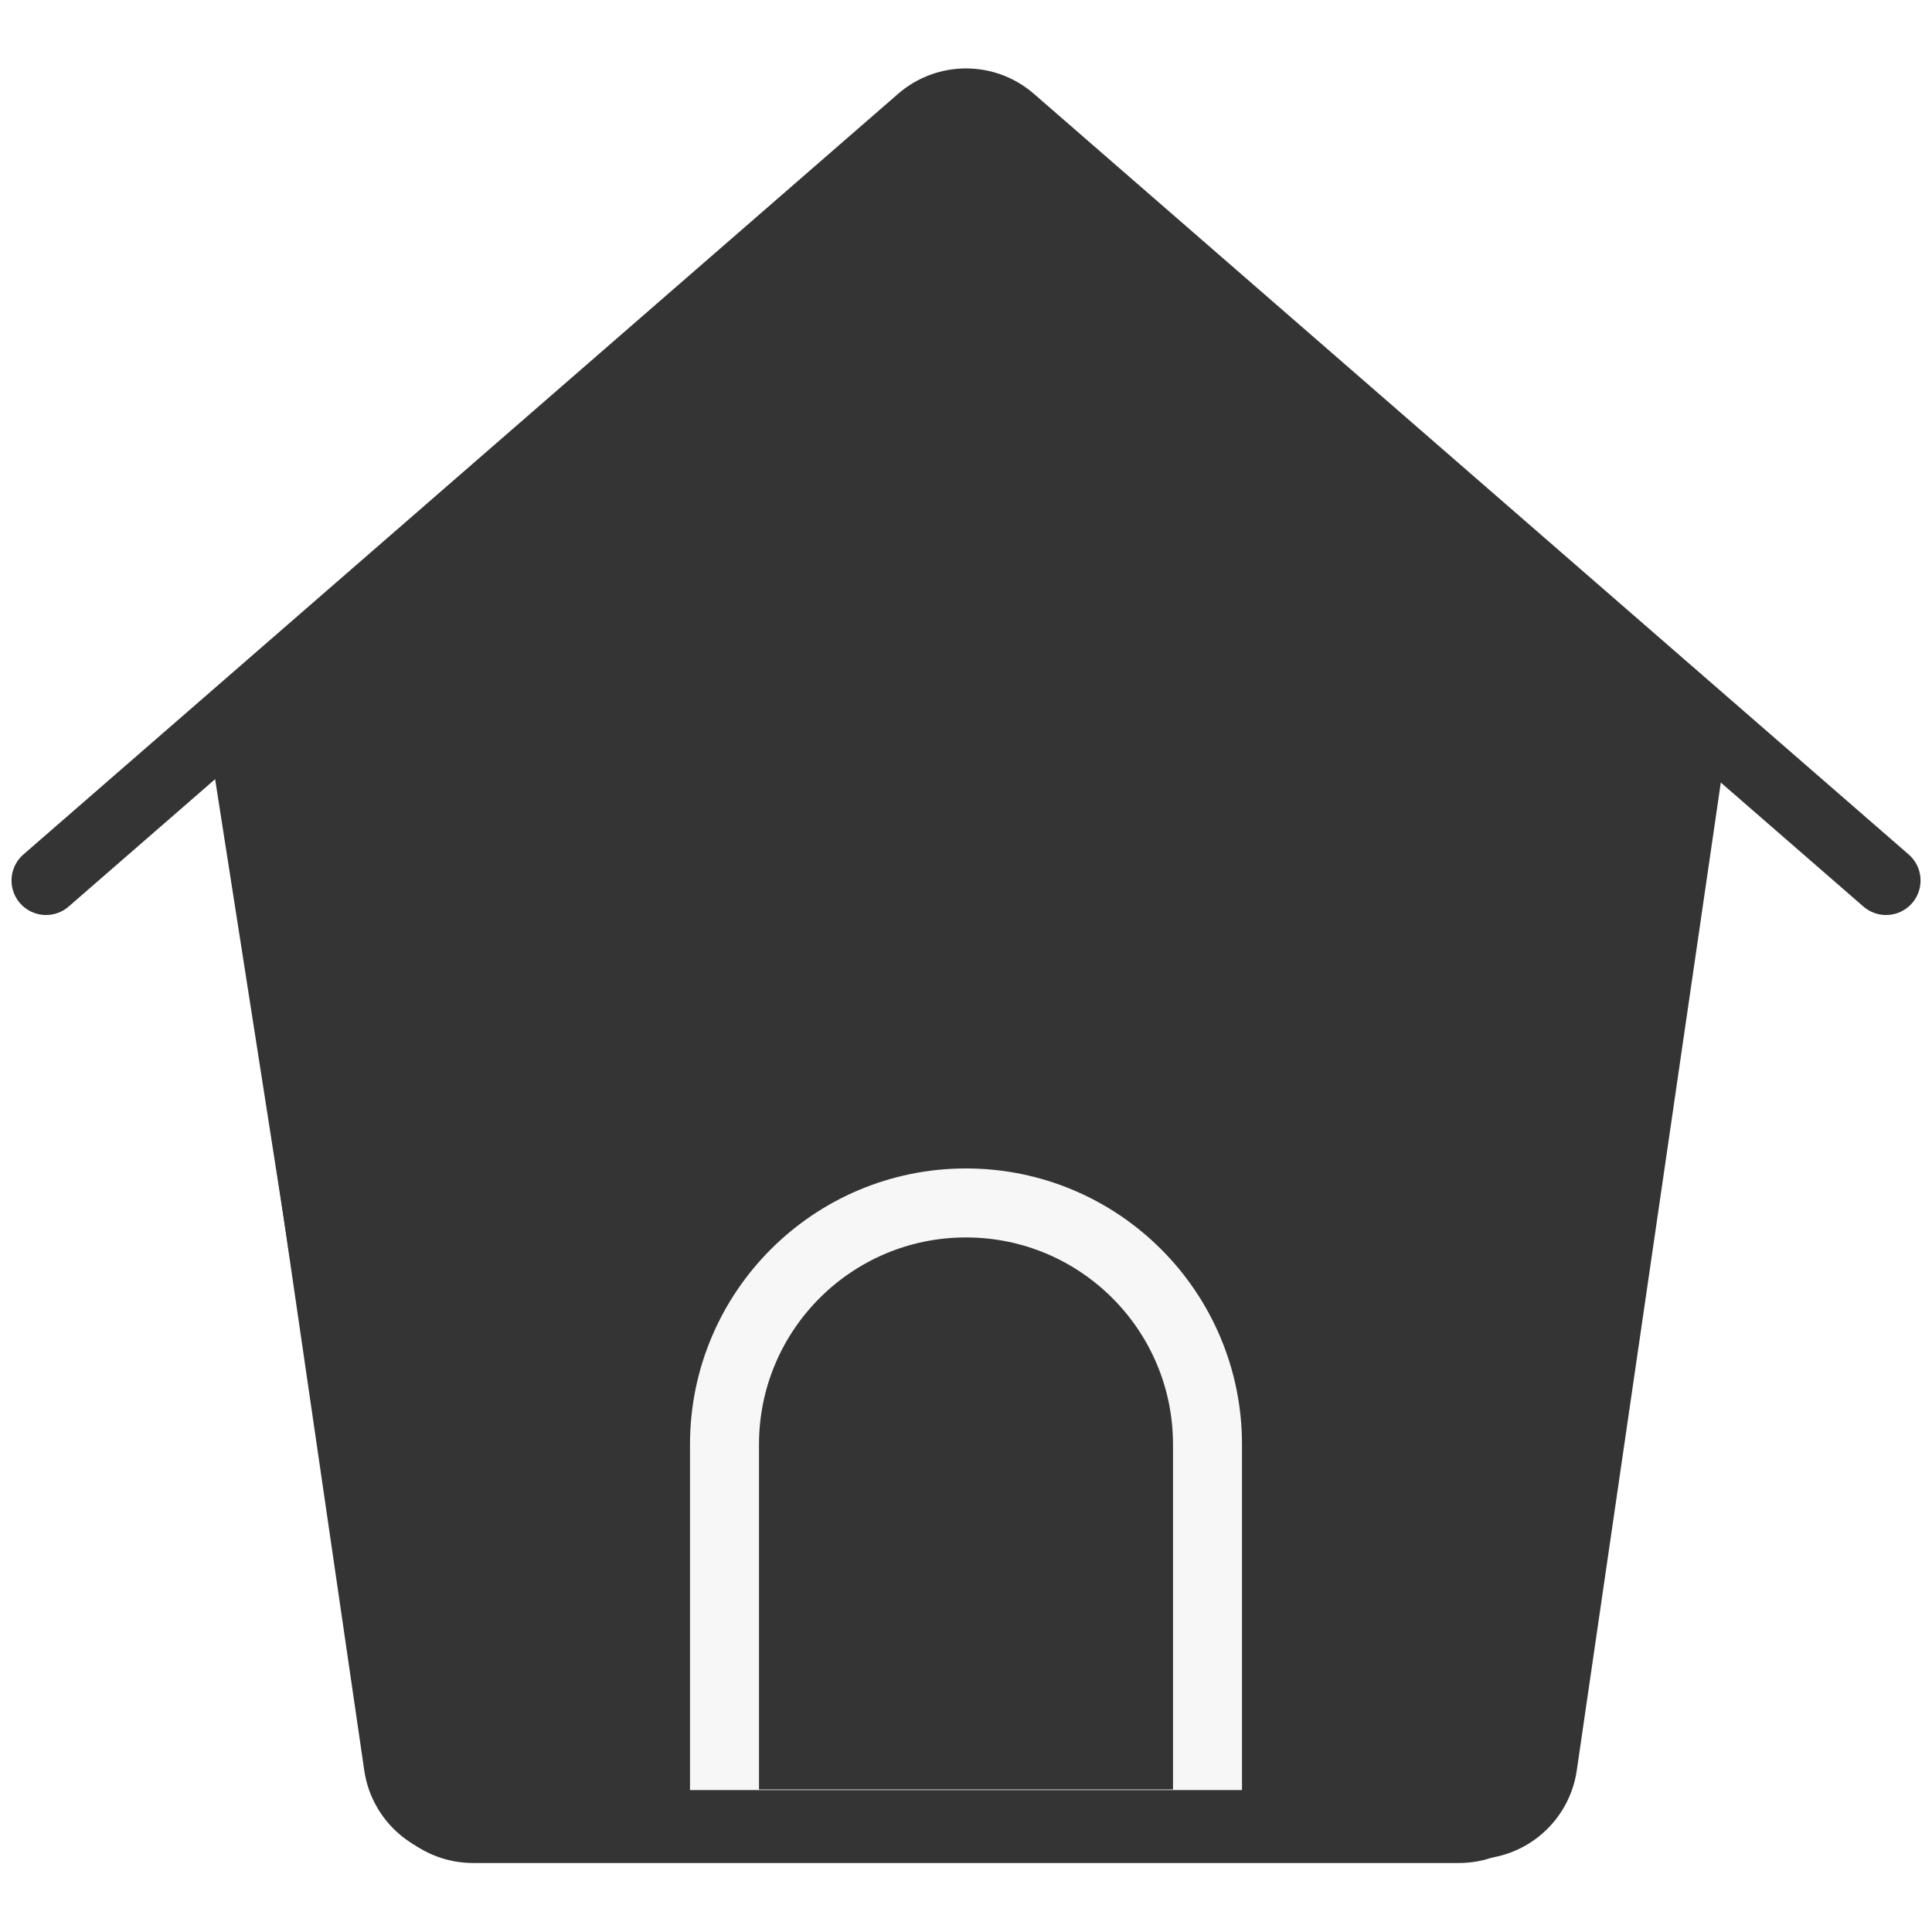
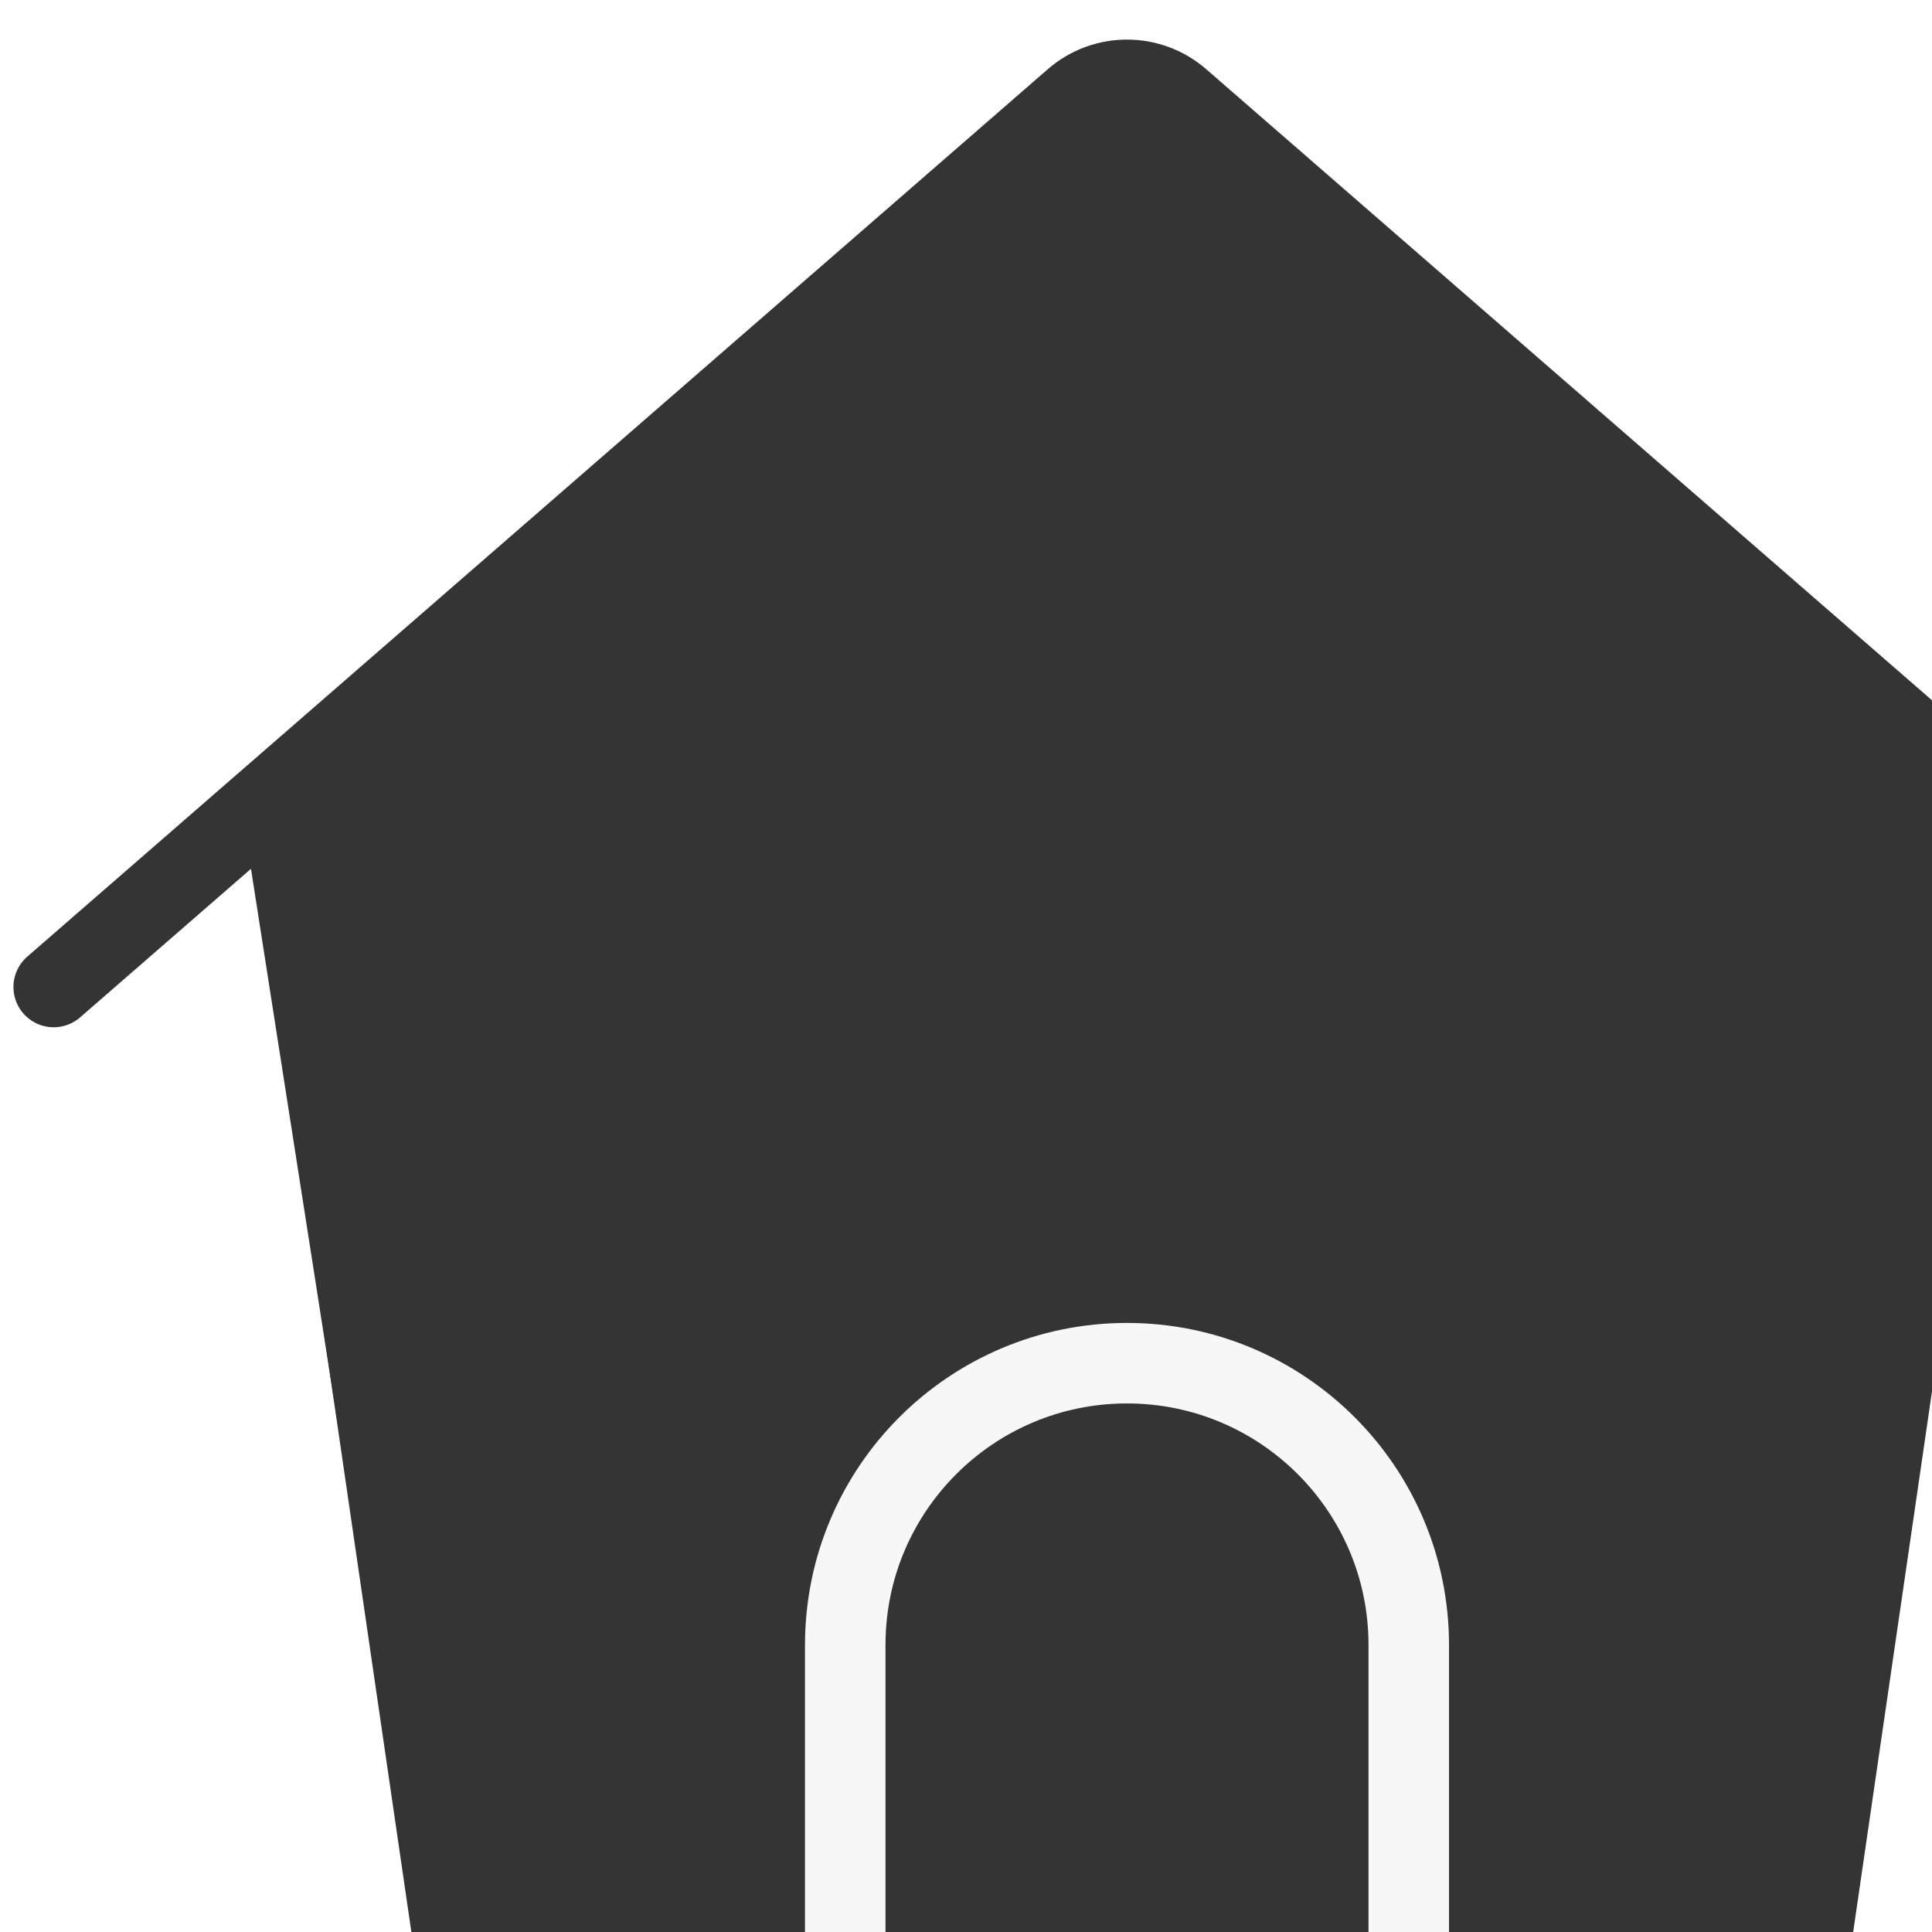
- <svg xmlns="http://www.w3.org/2000/svg" width="23" height="23" viewBox="0 0 28 27" fill="none">
+ <svg xmlns="http://www.w3.org/2000/svg" width="24" height="24" viewBox="0 0 24 24" fill="none">
  <path d="M13.349 1.558L3.923 9.637C3.66 9.863 3.533 10.208 3.586 10.551L5.868 25.154C5.944 25.641 6.363 26 6.856 26H21.144C21.637 26 22.056 25.641 22.132 25.154L24.414 10.551C24.467 10.208 24.34 9.863 24.077 9.637L14.651 1.558C14.276 1.237 13.724 1.237 13.349 1.558Z" fill="#343434" stroke="#343434" />
  <path d="M10.5 20.434C10.5 18.501 12.067 16.934 14 16.934C15.933 16.934 17.5 18.501 17.5 20.434V25.934H10.5V20.434Z" fill="#343434" stroke="#F7F7F7" />
  <path d="M3.565 9.943L5.774 25.087C5.846 25.578 6.267 25.943 6.764 25.943H21.367C21.864 25.943 22.285 25.578 22.357 25.087L24.565 9.943" stroke="#343434" stroke-linecap="round" />
  <path d="M0.667 12.261L13.344 1.237C13.72 0.91 14.28 0.91 14.656 1.237L27.334 12.261" stroke="#343434" stroke-linecap="round" />
</svg>
